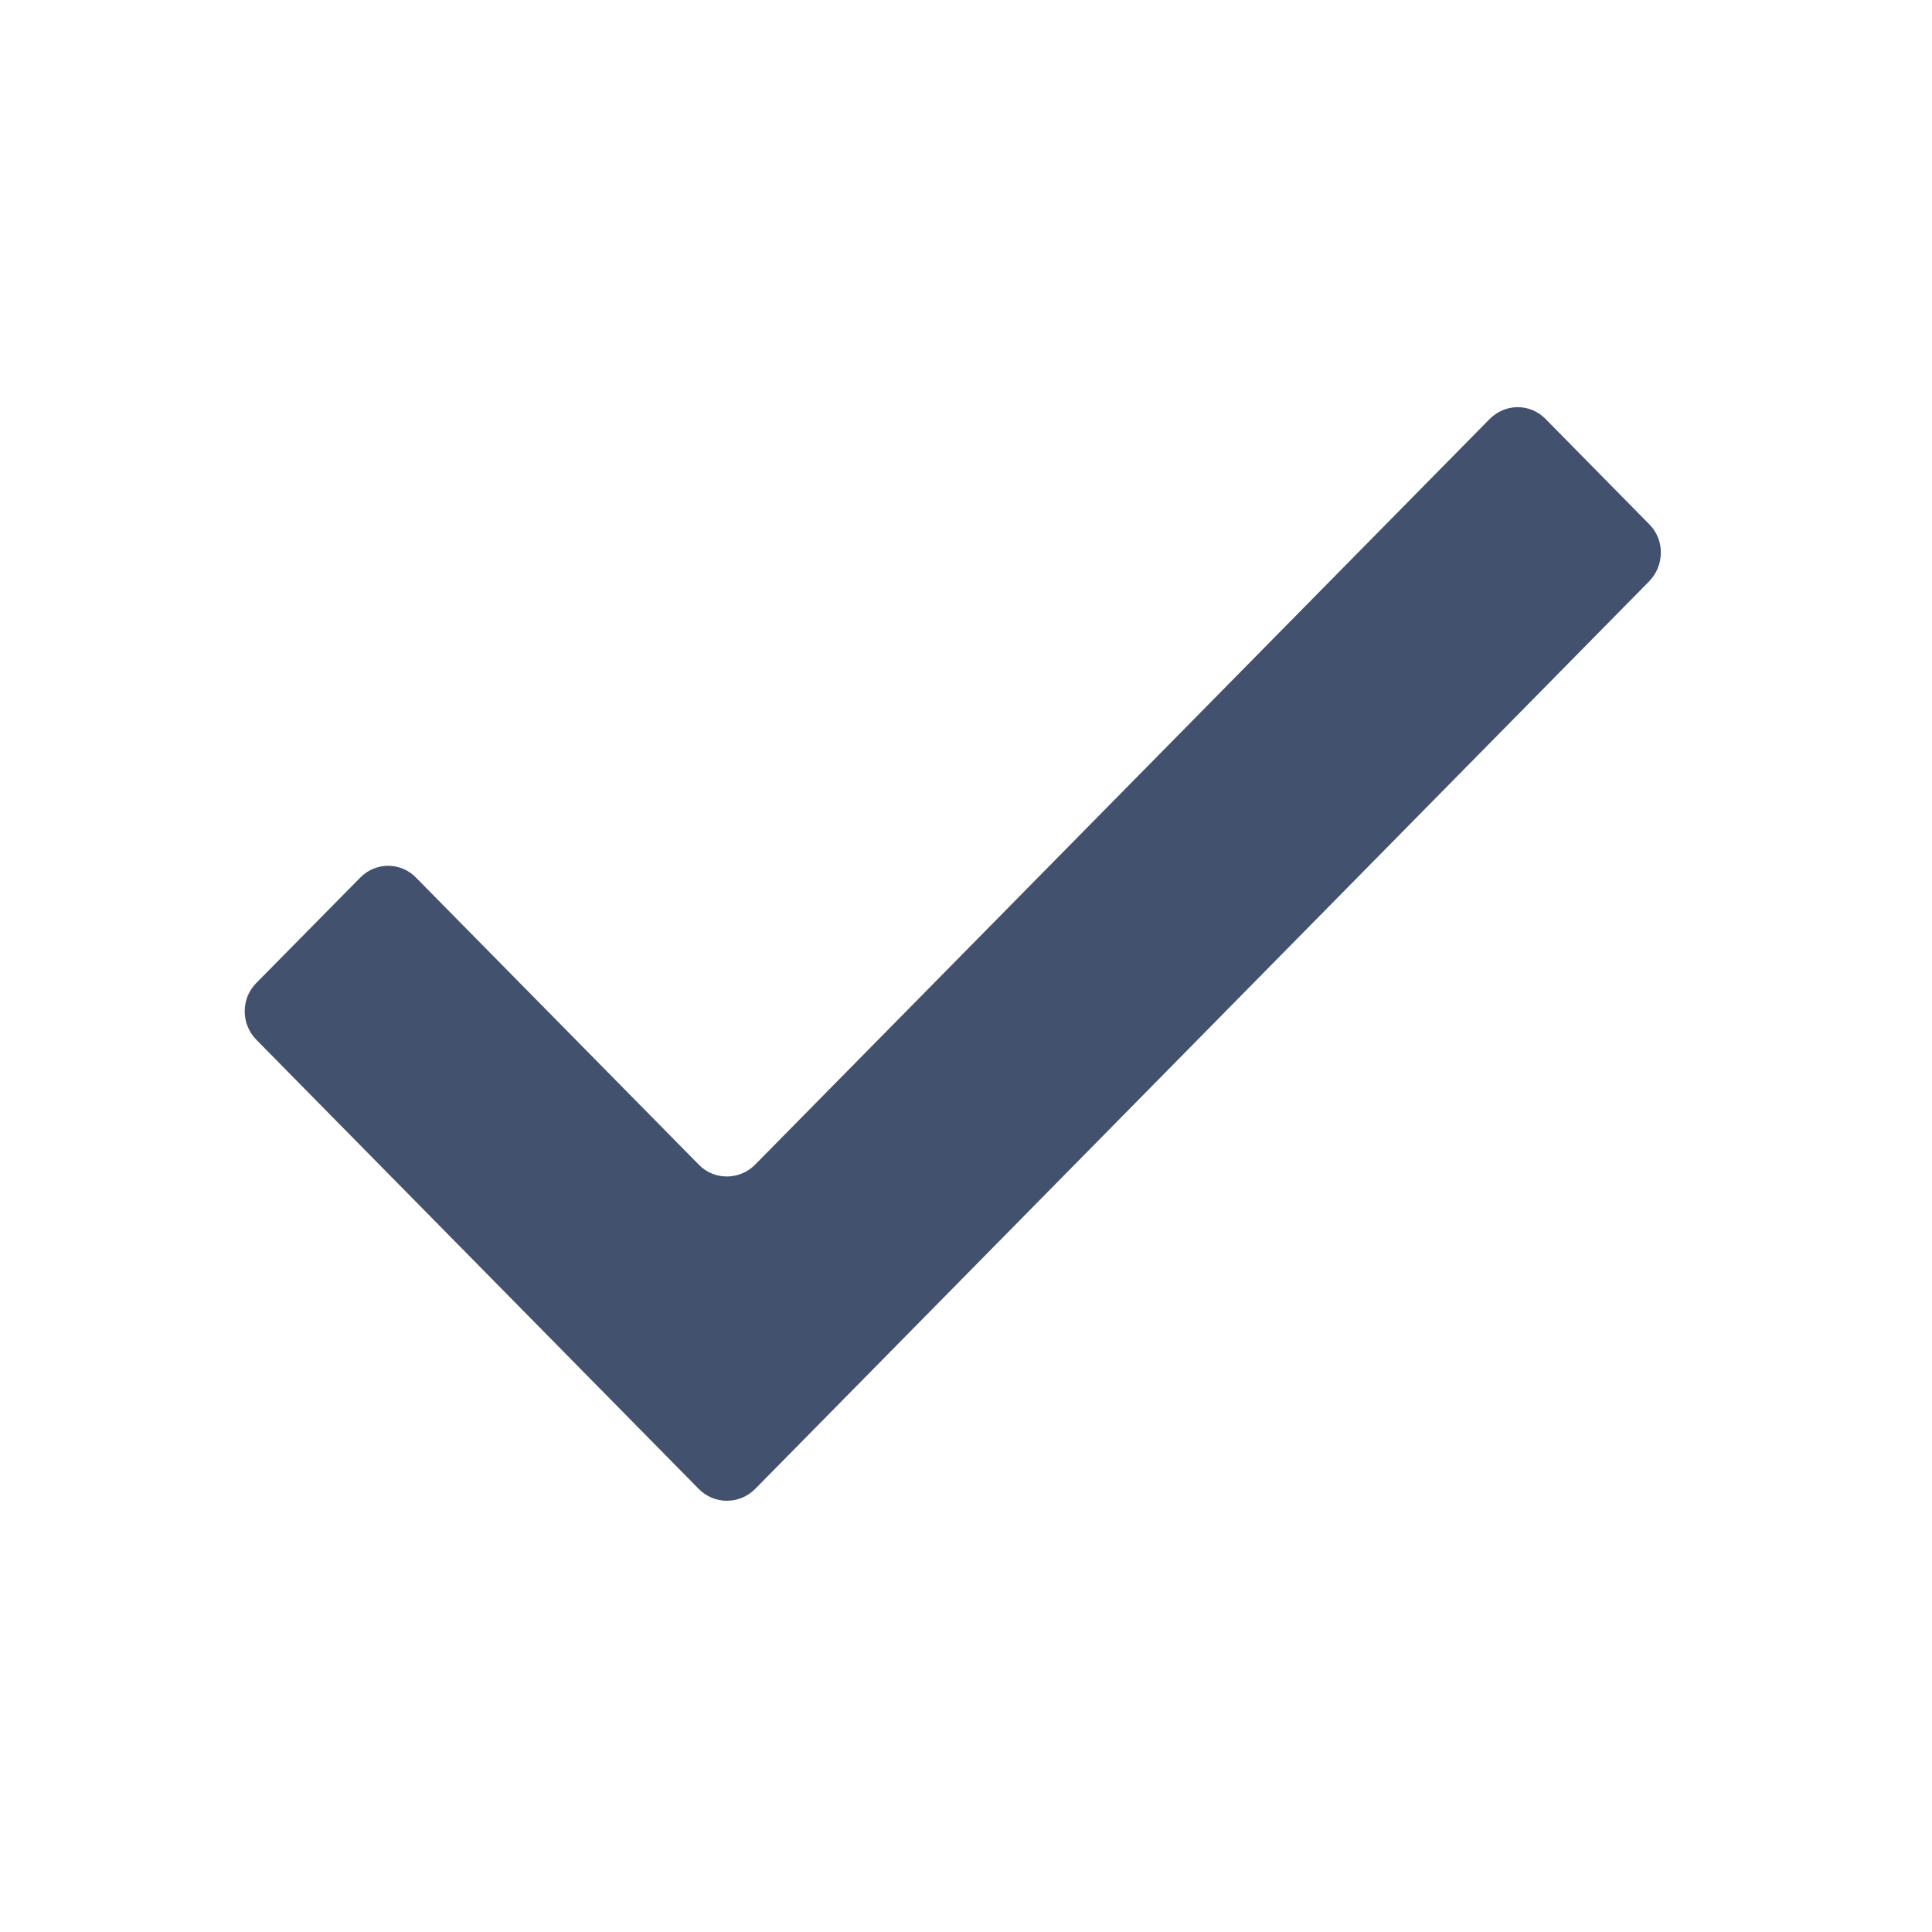
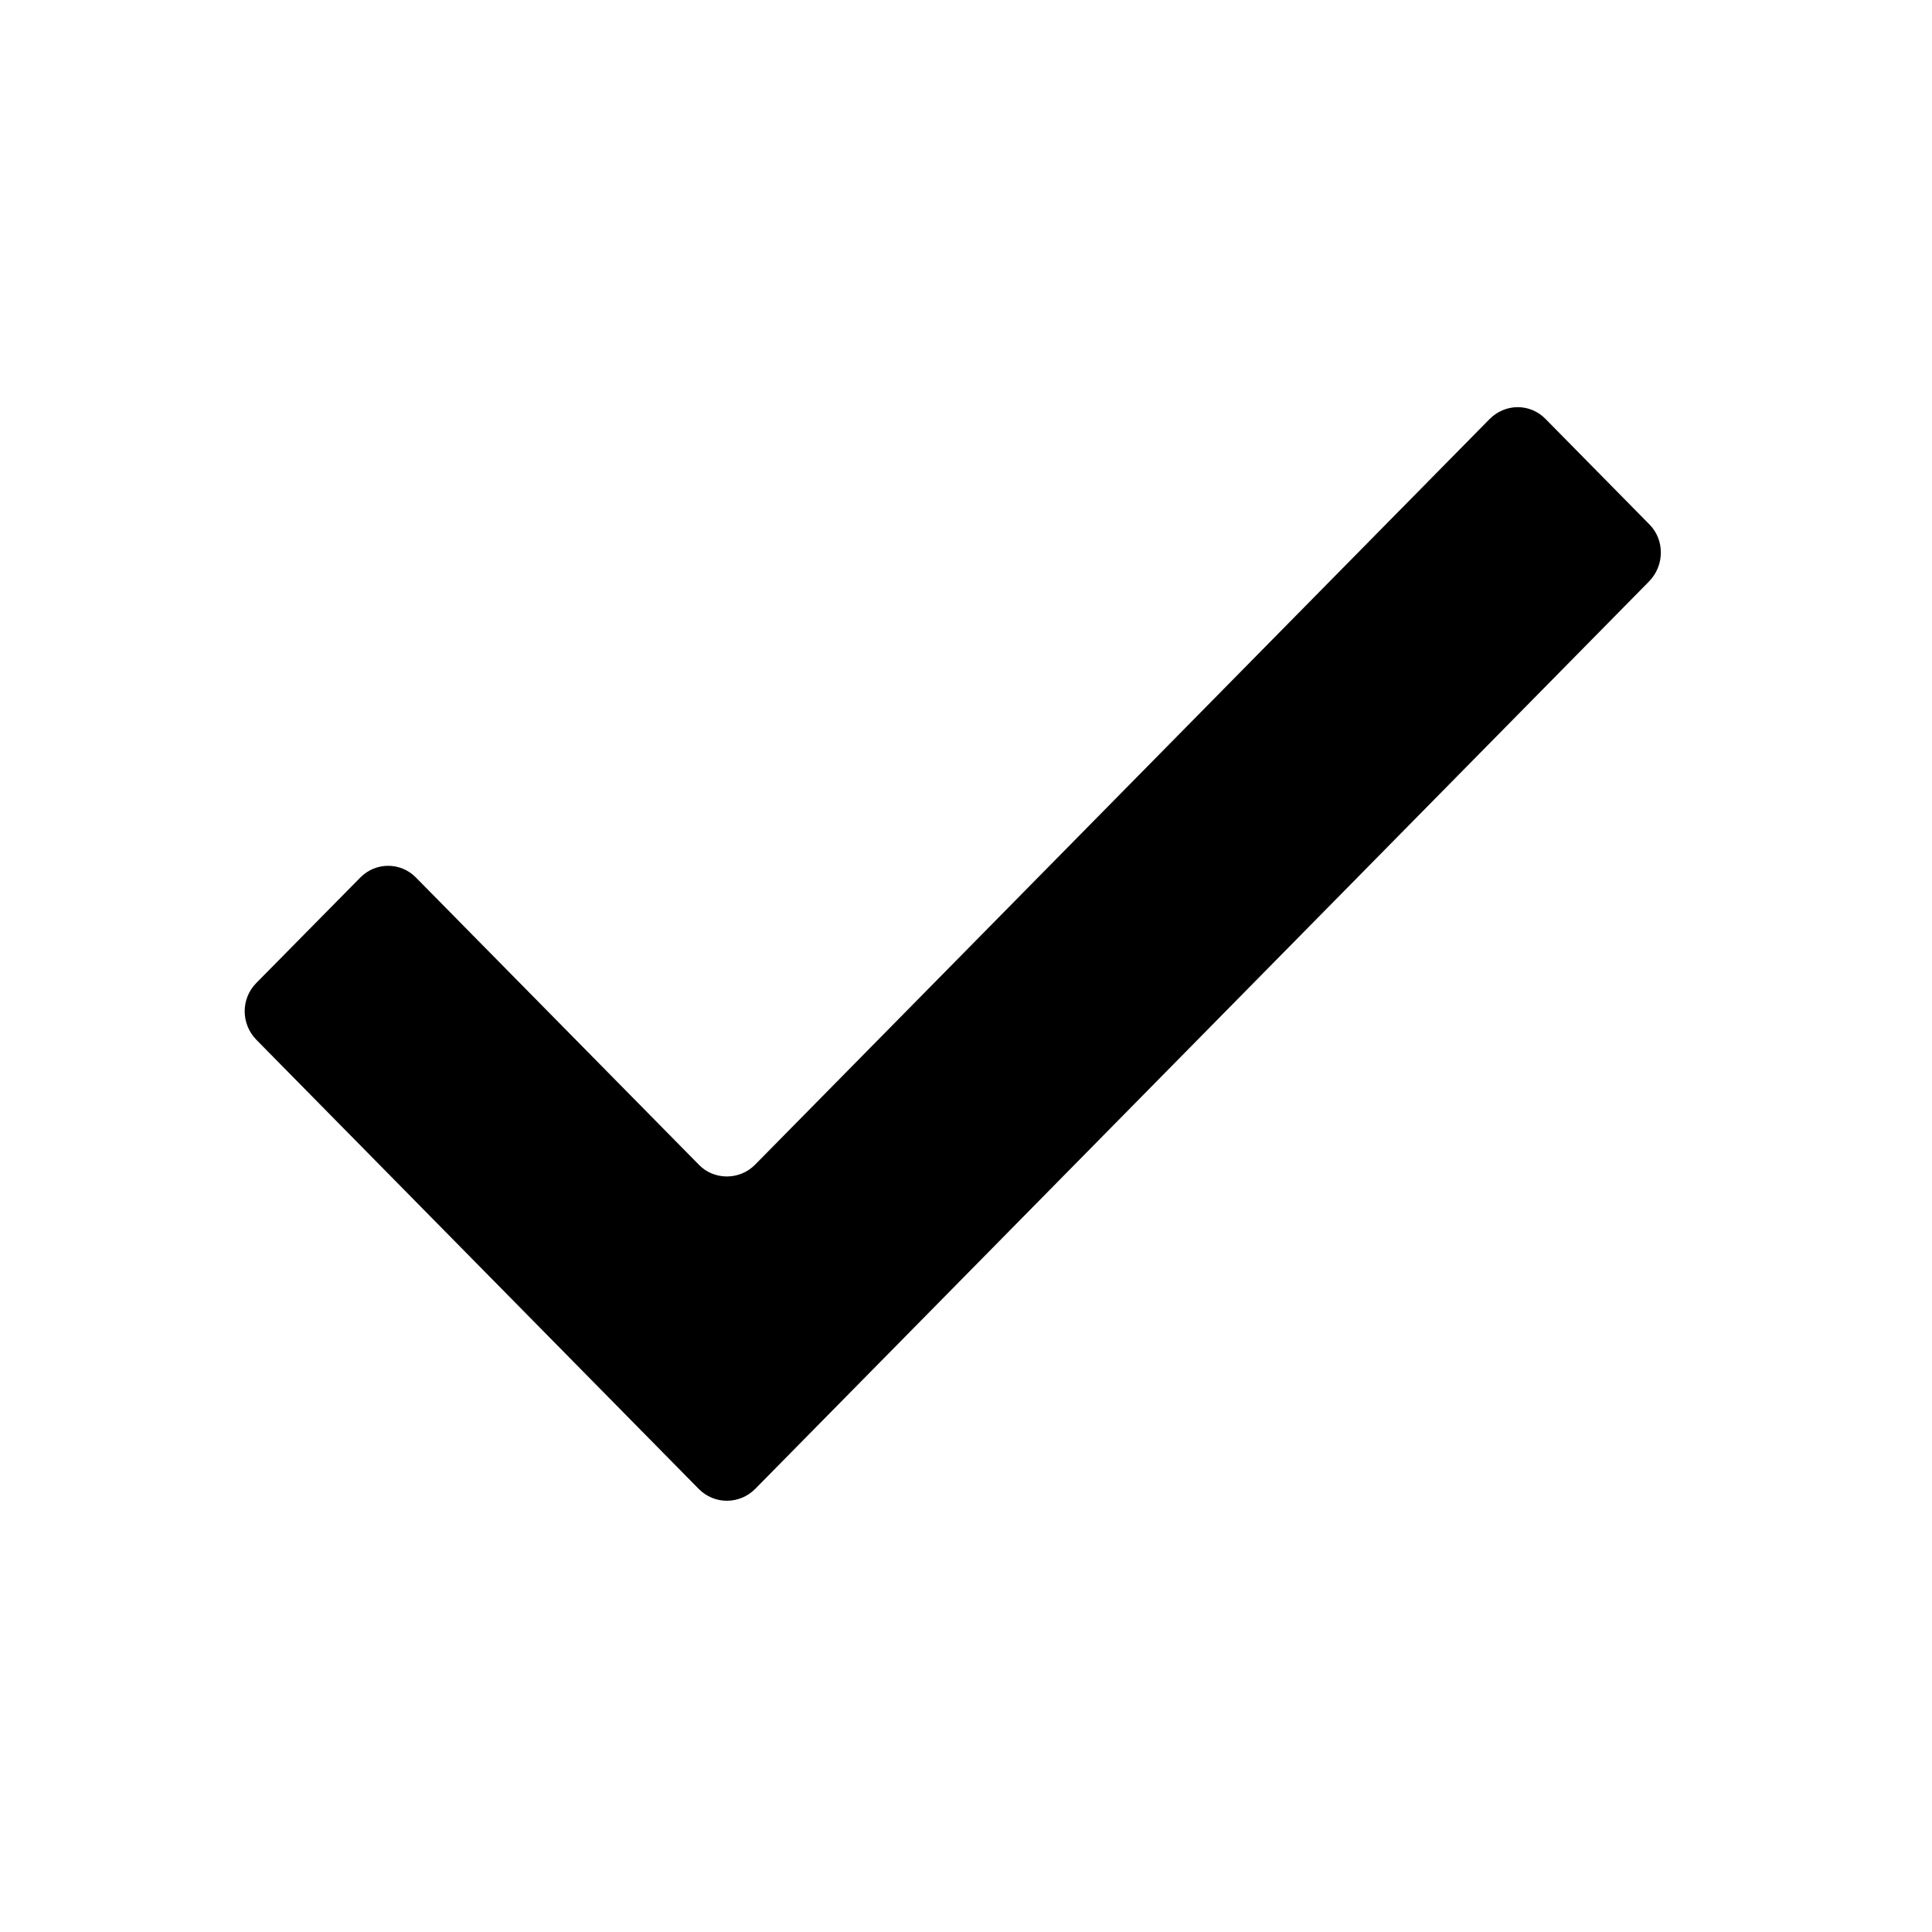
<svg xmlns="http://www.w3.org/2000/svg" width="24px" height="24px" viewBox="0 0 24 24" version="1.1">
  <defs />
  <g id="24-x-20" stroke="none" stroke-width="1" fill="none" fill-rule="evenodd">
-     <g id="editor-24x20/editor-done" fill="#42526E">
+     <g id="editor-24x20/editor-done" fill="currentColor">
      <g id="check" transform="translate(2, 4)">
        <path d="M3.166,6.9 C2.975,6.706 2.665,6.708 2.476,6.901 L1.182,8.213 C0.992,8.407 0.99,8.72 1.188,8.92 L6.68,14.496 C6.874,14.693 7.189,14.692 7.384,14.493 L18.483,3.225 C18.679,3.027 18.681,2.708 18.491,2.516 L17.198,1.203 C17.007,1.009 16.698,1.009 16.503,1.207 L7.38,10.468 C7.187,10.664 6.871,10.661 6.686,10.473 L3.166,6.9 Z" id="Path-3" />
      </g>
    </g>
  </g>
</svg>
